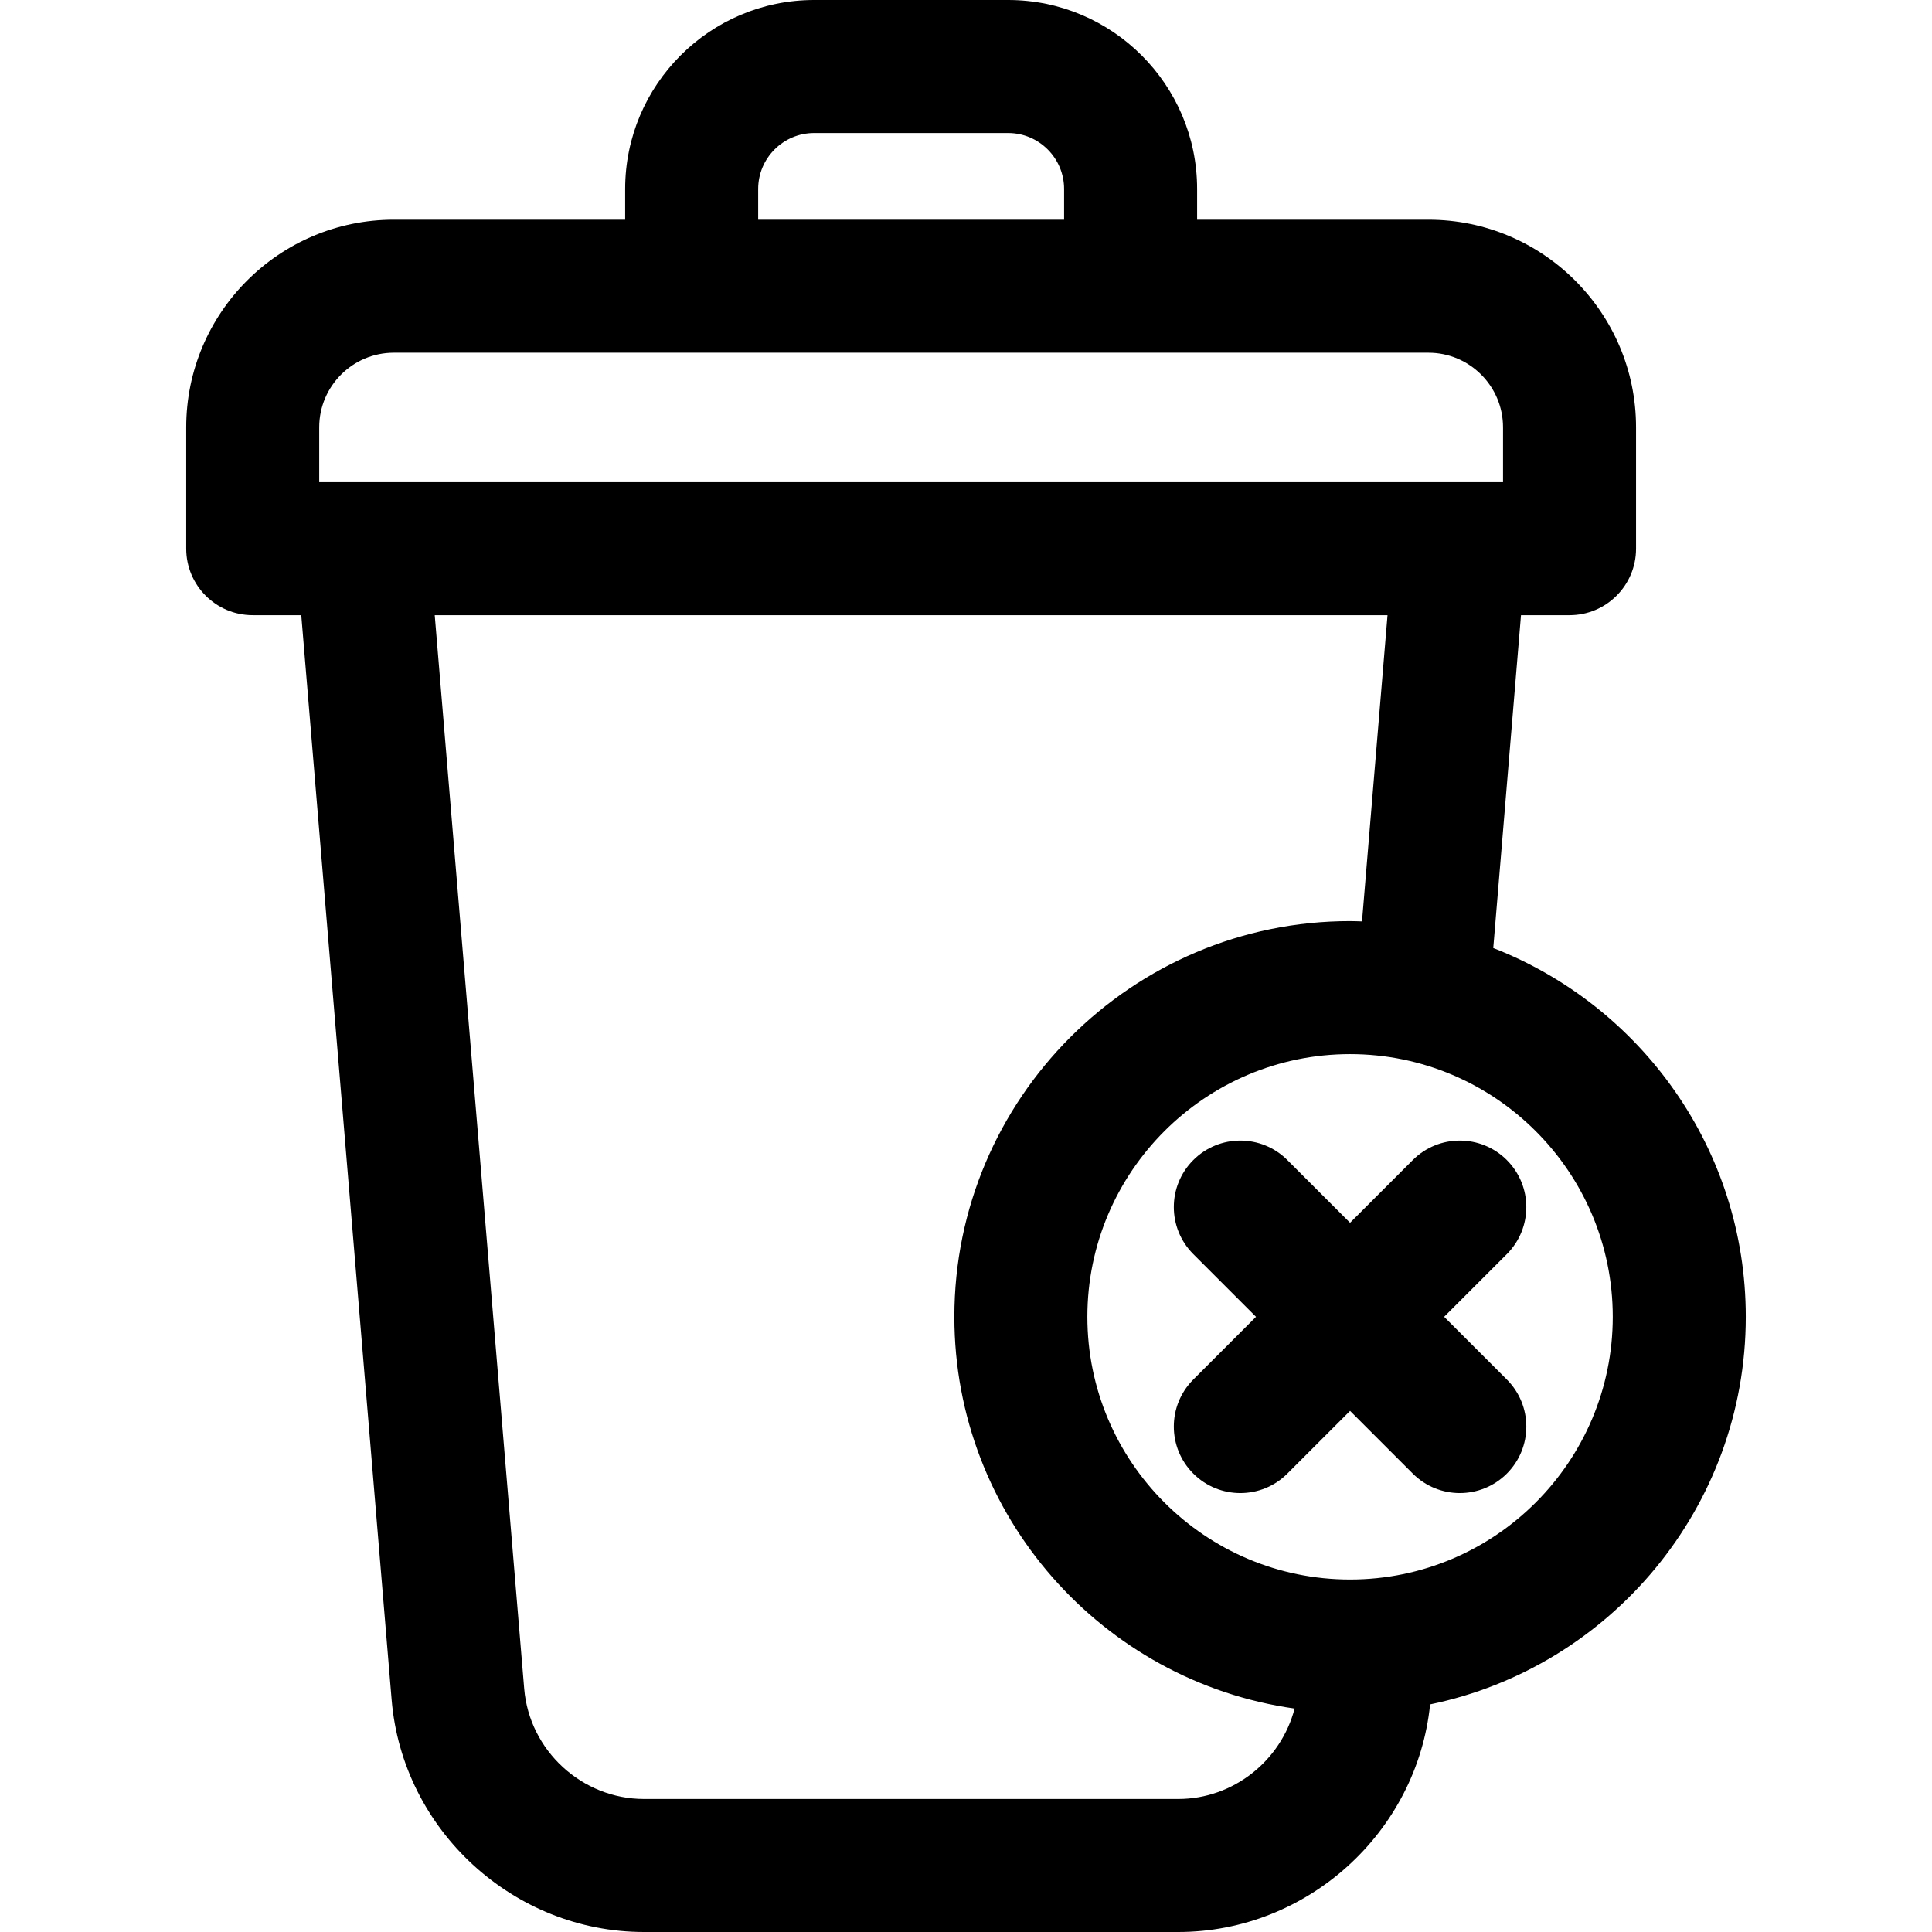
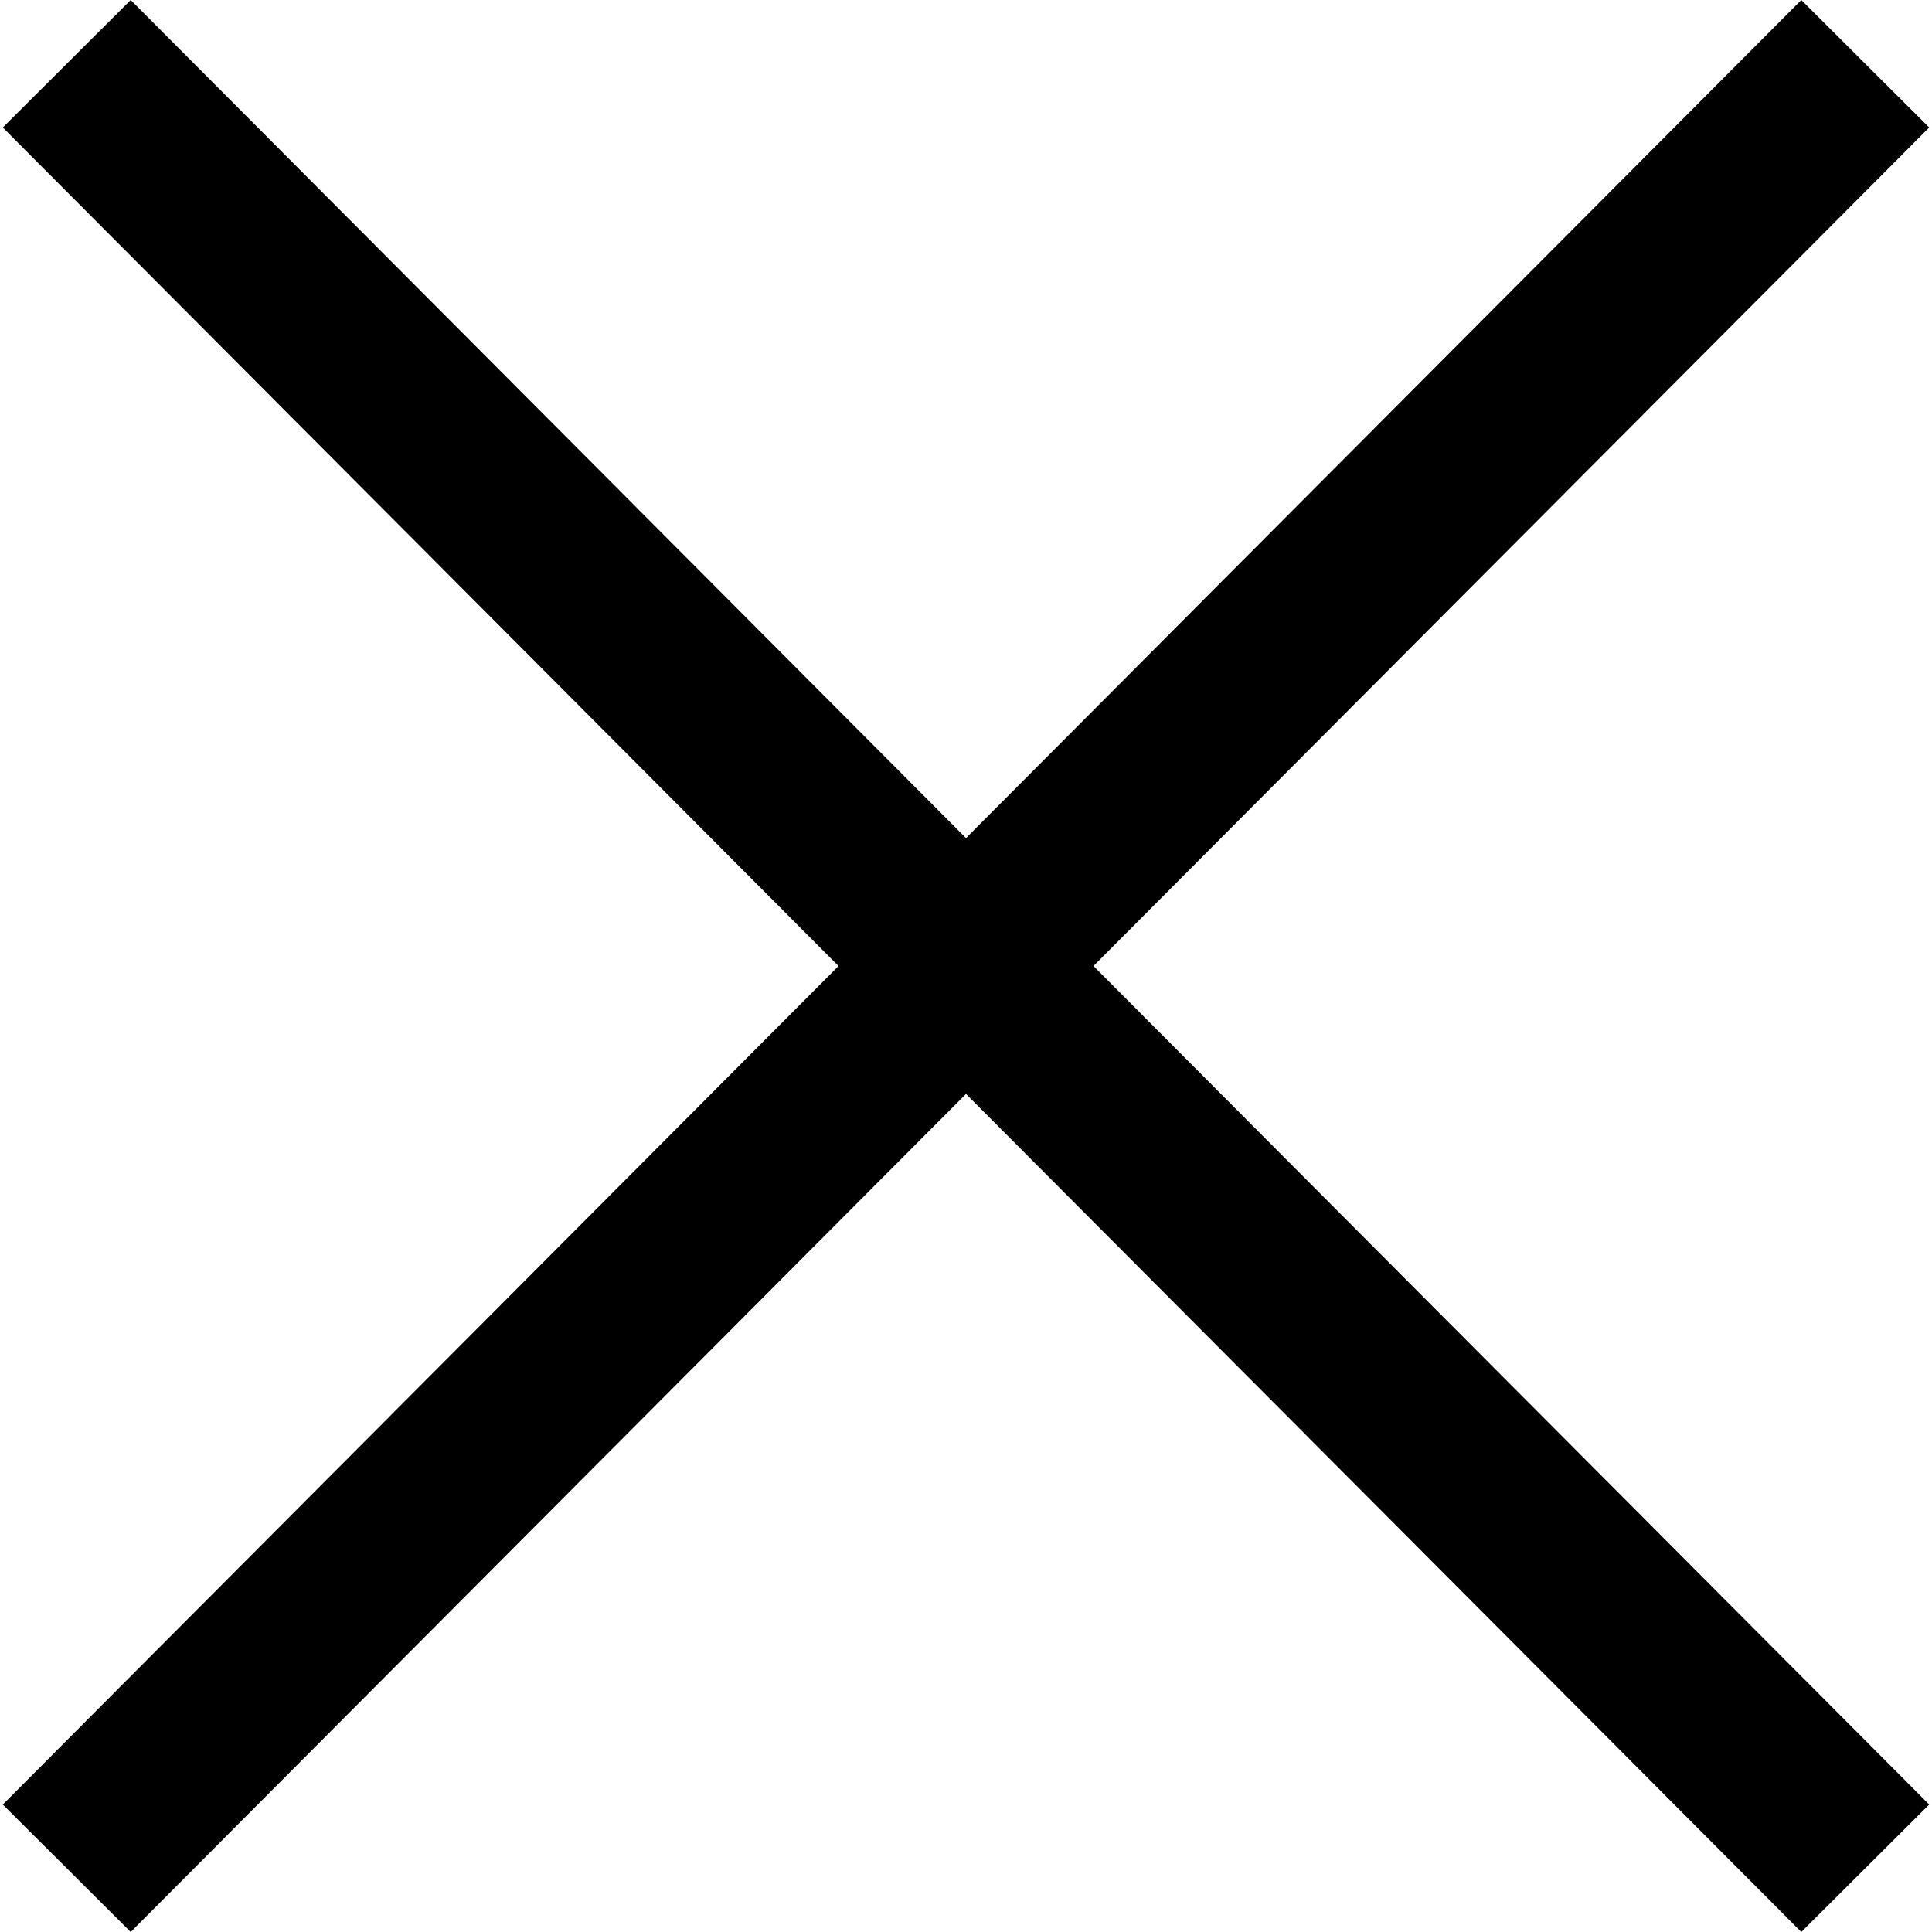
- <svg xmlns="http://www.w3.org/2000/svg" version="1.1" id="Layer_1" x="0px" y="0px" viewBox="0 0 297 297" style="enable-background:new 0 0 297 297;" xml:space="preserve">
-   <g>
-     <g>
-       <g>
-         <path d="M229.554,145.738l4.264-51.168h7.462c5.646,0,10.224-4.578,10.224-10.224V65.688c0-17.596-14.316-31.912-31.912-31.912     h-35.564v-4.723C184.028,13.032,170.994,0,154.975,0h-29.82c-16.02,0-29.052,13.032-29.052,29.052v4.723H60.539     c-17.596,0-31.912,14.316-31.912,31.912v18.658c0,5.646,4.578,10.224,10.224,10.224h7.462L60.205,261.3     c1.668,20.019,18.711,35.7,38.799,35.7h82.119c19.849,0,36.715-15.313,38.723-34.991c27.664-5.705,48.527-30.251,48.527-59.579     C268.374,176.649,252.245,154.579,229.554,145.738z M116.551,29.052c0-4.744,3.86-8.604,8.604-8.604h29.82     c4.745,0,8.605,3.86,8.605,8.604v4.723h-47.029V29.052z M49.073,74.123v-8.435c0-6.322,5.143-11.465,11.465-11.465h159.053     c6.322,0,11.465,5.143,11.465,11.465v8.435H49.073z M181.124,276.552H99.005c-9.538,0-17.63-7.445-18.422-16.95L66.83,94.57     h146.469l-3.923,47.076c-0.611-0.018-1.22-0.047-1.835-0.047c-33.543,0-60.831,27.289-60.831,60.831     c0,30.647,22.785,56.06,52.303,60.221C196.942,270.65,189.614,276.552,181.124,276.552z M207.541,242.814     c-22.268,0-40.384-18.116-40.384-40.384s18.116-40.384,40.384-40.384s40.384,18.116,40.384,40.384     S229.809,242.814,207.541,242.814z" />
-         <path d="M222.002,202.431l9.64-9.64c3.991-3.993,3.991-10.467-0.002-14.459c-3.994-3.992-10.465-3.992-14.459,0l-9.64,9.64     l-9.64-9.64c-3.994-3.992-10.465-3.992-14.459,0c-3.993,3.993-3.993,10.466,0,14.459l9.64,9.64l-9.64,9.64     c-3.993,3.993-3.993,10.466,0,14.459c1.997,1.996,4.613,2.994,7.23,2.994s5.233-0.998,7.23-2.994l9.64-9.64l9.64,9.64     c1.997,1.996,4.613,2.994,7.23,2.994c2.617,0,5.233-0.998,7.23-2.994c3.993-3.993,3.993-10.466,0-14.459L222.002,202.431z" />
-       </g>
-     </g>
-   </g>
+ <svg xmlns="http://www.w3.org/2000/svg" version="1.1" id="Capa_1" x="0px" y="0px" viewBox="0 0 490 490" style="enable-background:new 0 0 490 490;" xml:space="preserve">
+   <polygon points="456.851,0 245,212.564 33.149,0 0.708,32.337 212.669,245.004 0.708,457.678 33.149,490 245,277.443 456.851,490   489.292,457.678 277.331,245.004 489.292,32.337 " />
  <g>
</g>
  <g>
</g>
  <g>
</g>
  <g>
</g>
  <g>
</g>
  <g>
</g>
  <g>
</g>
  <g>
</g>
  <g>
</g>
  <g>
</g>
  <g>
</g>
  <g>
</g>
  <g>
</g>
  <g>
</g>
  <g>
</g>
</svg>
